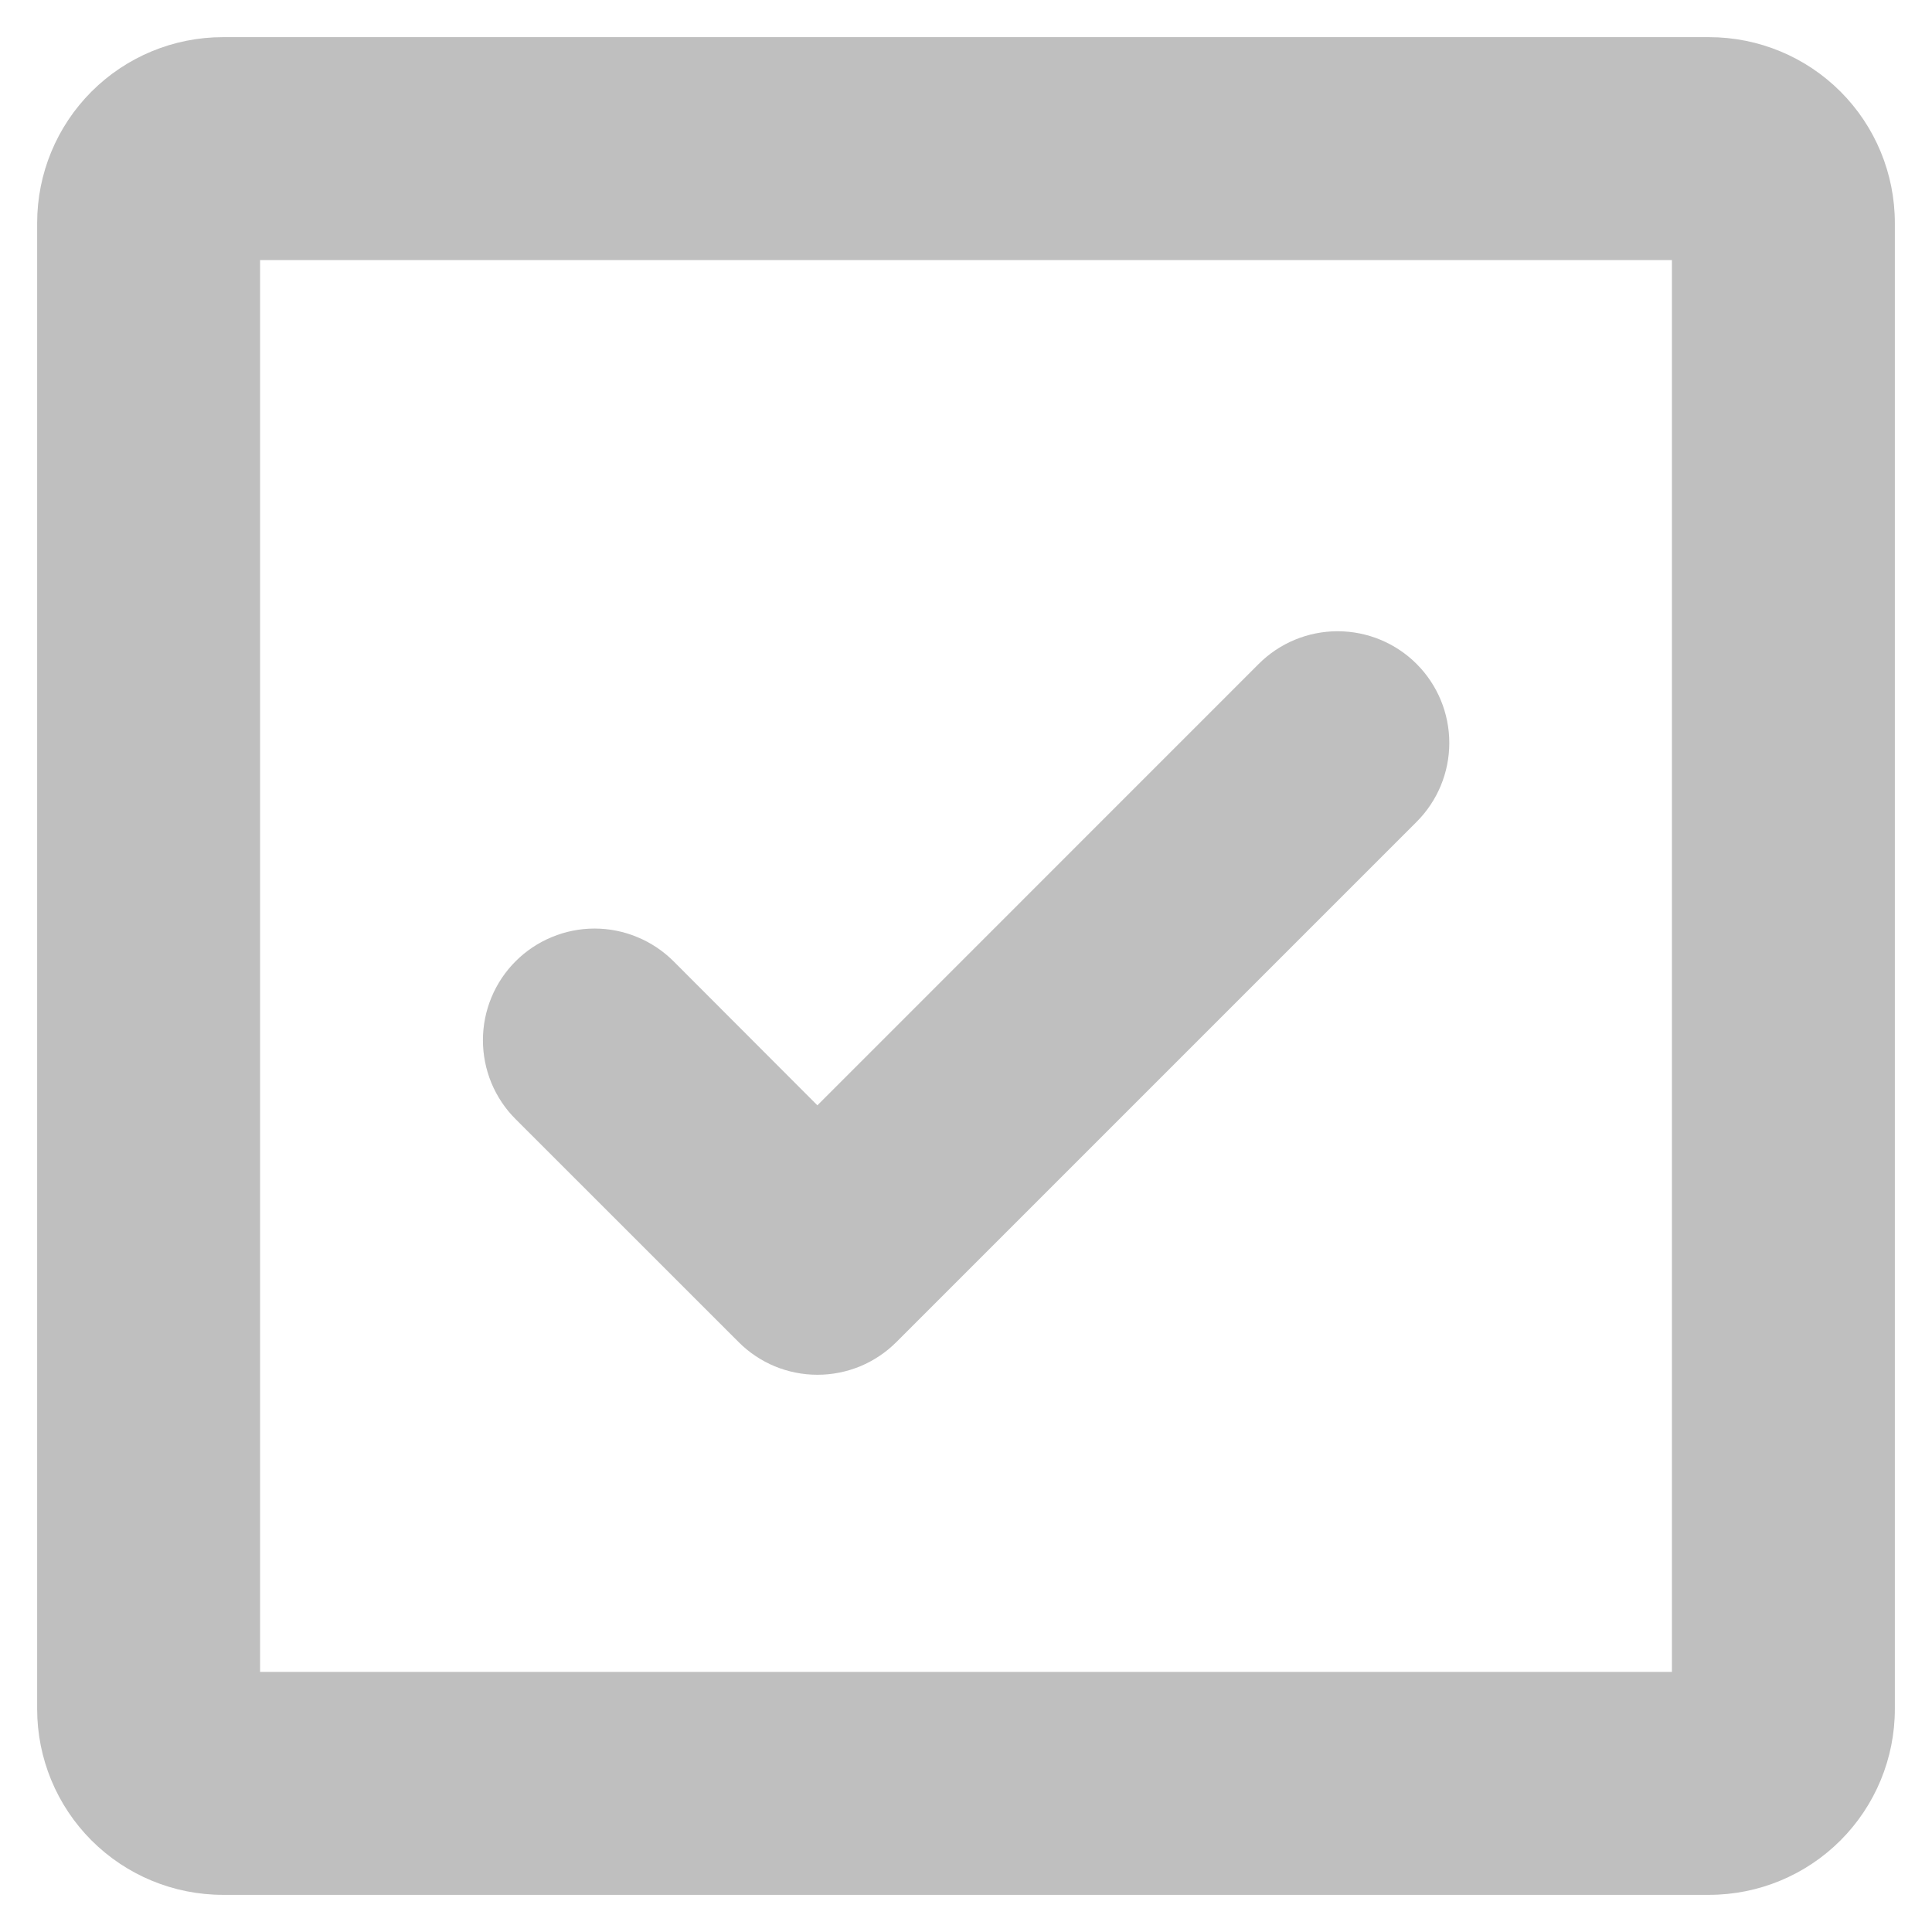
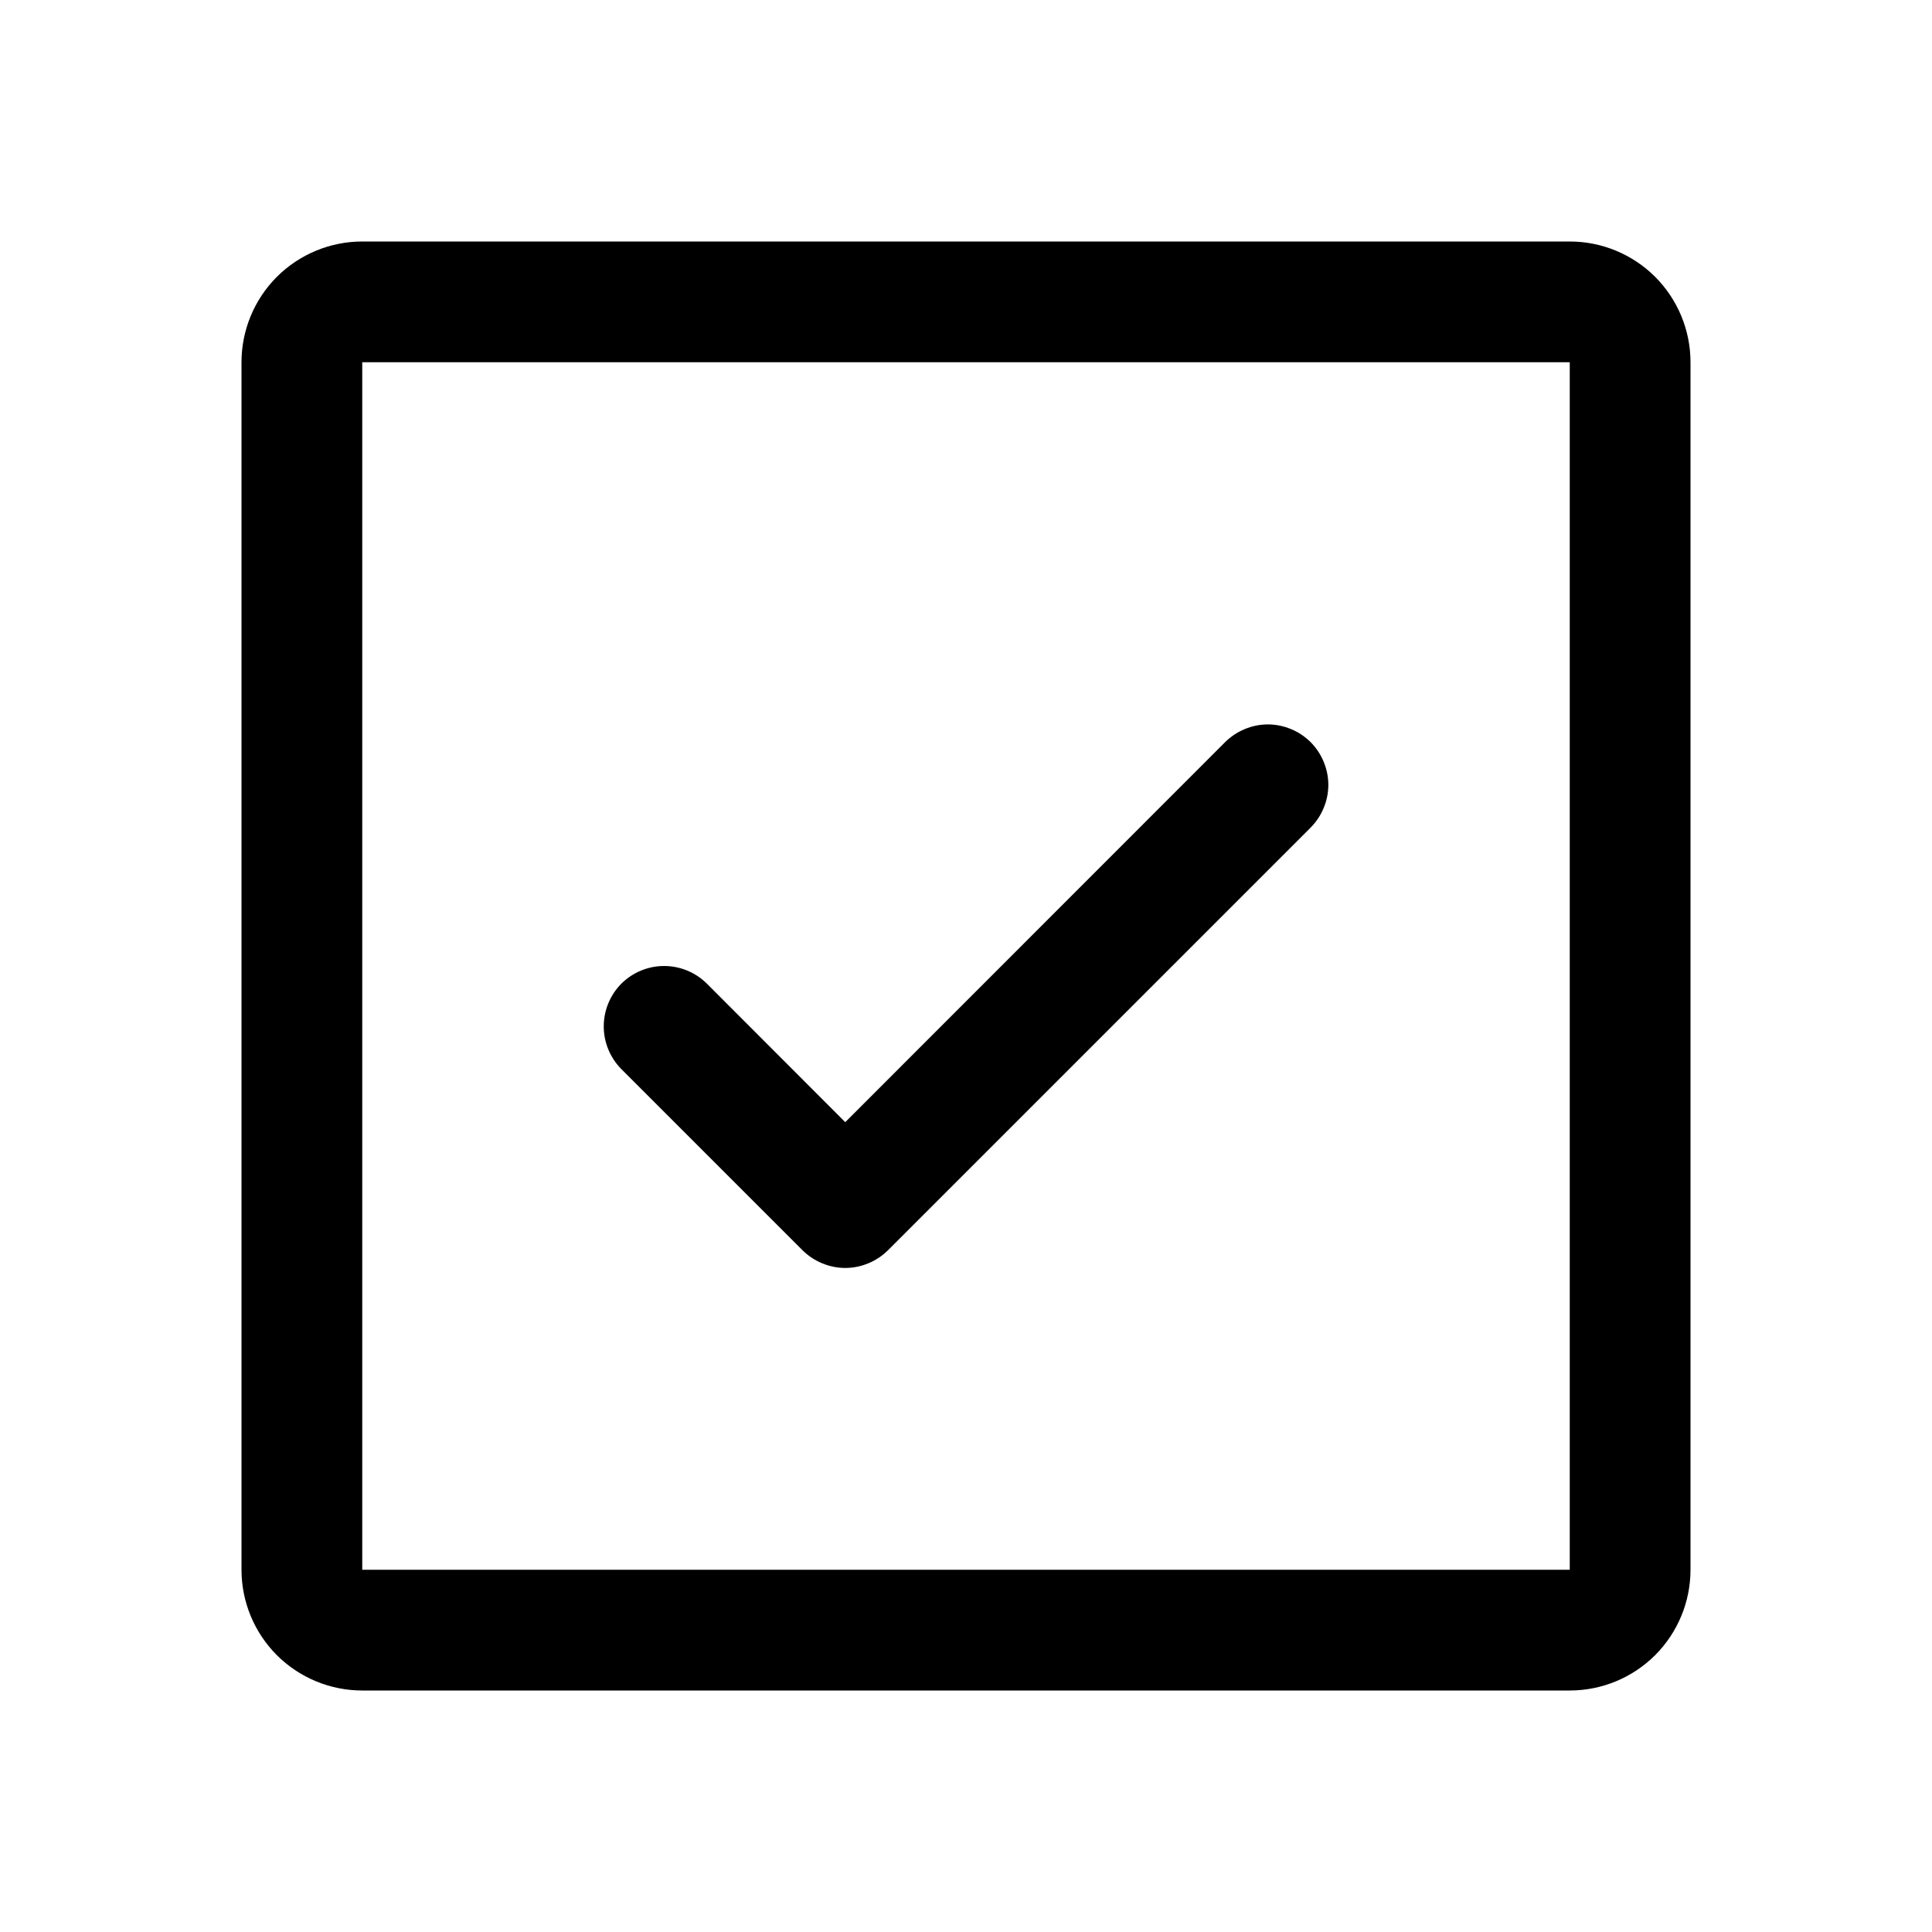
- <svg xmlns="http://www.w3.org/2000/svg" width="26" height="26" viewBox="0 0 26 26" fill="none">
-   <path d="M6.939 15.061C6.799 14.922 6.689 14.756 6.613 14.574C6.538 14.392 6.499 14.196 6.499 13.999C6.499 13.801 6.538 13.606 6.613 13.424C6.689 13.241 6.799 13.076 6.939 12.936C7.078 12.797 7.244 12.686 7.426 12.611C7.609 12.535 7.804 12.496 8.001 12.496C8.199 12.496 8.394 12.535 8.576 12.611C8.759 12.686 8.924 12.797 9.064 12.936L11 14.875L16.939 8.935C17.221 8.653 17.603 8.495 18.001 8.495C18.4 8.495 18.782 8.653 19.064 8.935C19.346 9.217 19.504 9.599 19.504 9.998C19.504 10.396 19.346 10.778 19.064 11.06L12.064 18.06C11.924 18.2 11.759 18.311 11.576 18.387C11.394 18.462 11.199 18.501 11.001 18.501C10.804 18.501 10.608 18.462 10.426 18.387C10.244 18.311 10.078 18.2 9.939 18.06L6.939 15.061ZM25.5 3V23C25.5 23.663 25.237 24.299 24.768 24.768C24.299 25.237 23.663 25.5 23 25.5H3C2.337 25.5 1.701 25.237 1.232 24.768C0.763 24.299 0.5 23.663 0.5 23V3C0.5 2.337 0.763 1.701 1.232 1.232C1.701 0.763 2.337 0.5 3 0.5H23C23.663 0.5 24.299 0.763 24.768 1.232C25.237 1.701 25.5 2.337 25.5 3ZM22.5 3.5H3.5V22.5H22.5V3.5Z" fill="#BFBFBF" />
+ <svg xmlns="http://www.w3.org/2000/svg" width="24" height="24" viewBox="0 0 24 24" fill="none">
+   <path d="M16.281 9.219C16.35 9.289 16.406 9.372 16.443 9.463C16.481 9.554 16.501 9.651 16.501 9.75C16.501 9.849 16.481 9.946 16.443 10.037C16.406 10.128 16.35 10.211 16.281 10.281L11.031 15.531C10.961 15.6 10.878 15.656 10.787 15.693C10.696 15.731 10.599 15.751 10.5 15.751C10.401 15.751 10.304 15.731 10.213 15.693C10.122 15.656 10.039 15.6 9.969 15.531L7.719 13.281C7.579 13.14 7.5 12.949 7.5 12.75C7.5 12.551 7.579 12.36 7.719 12.219C7.86 12.079 8.051 12 8.25 12C8.449 12 8.64 12.079 8.781 12.219L10.5 13.94L15.219 9.219C15.289 9.15 15.372 9.094 15.463 9.057C15.554 9.019 15.651 8.999 15.75 8.999C15.849 8.999 15.946 9.019 16.037 9.057C16.128 9.094 16.211 9.15 16.281 9.219ZM21 4.5V19.5C21 19.898 20.842 20.279 20.561 20.561C20.279 20.842 19.898 21 19.5 21H4.5C4.102 21 3.721 20.842 3.439 20.561C3.158 20.279 3 19.898 3 19.5V4.5C3 4.102 3.158 3.721 3.439 3.439C3.721 3.158 4.102 3 4.5 3H19.5C19.898 3 20.279 3.158 20.561 3.439C20.842 3.721 21 4.102 21 4.5ZM19.5 19.5V4.5H4.5V19.5H19.5Z" fill="black" />
</svg>
